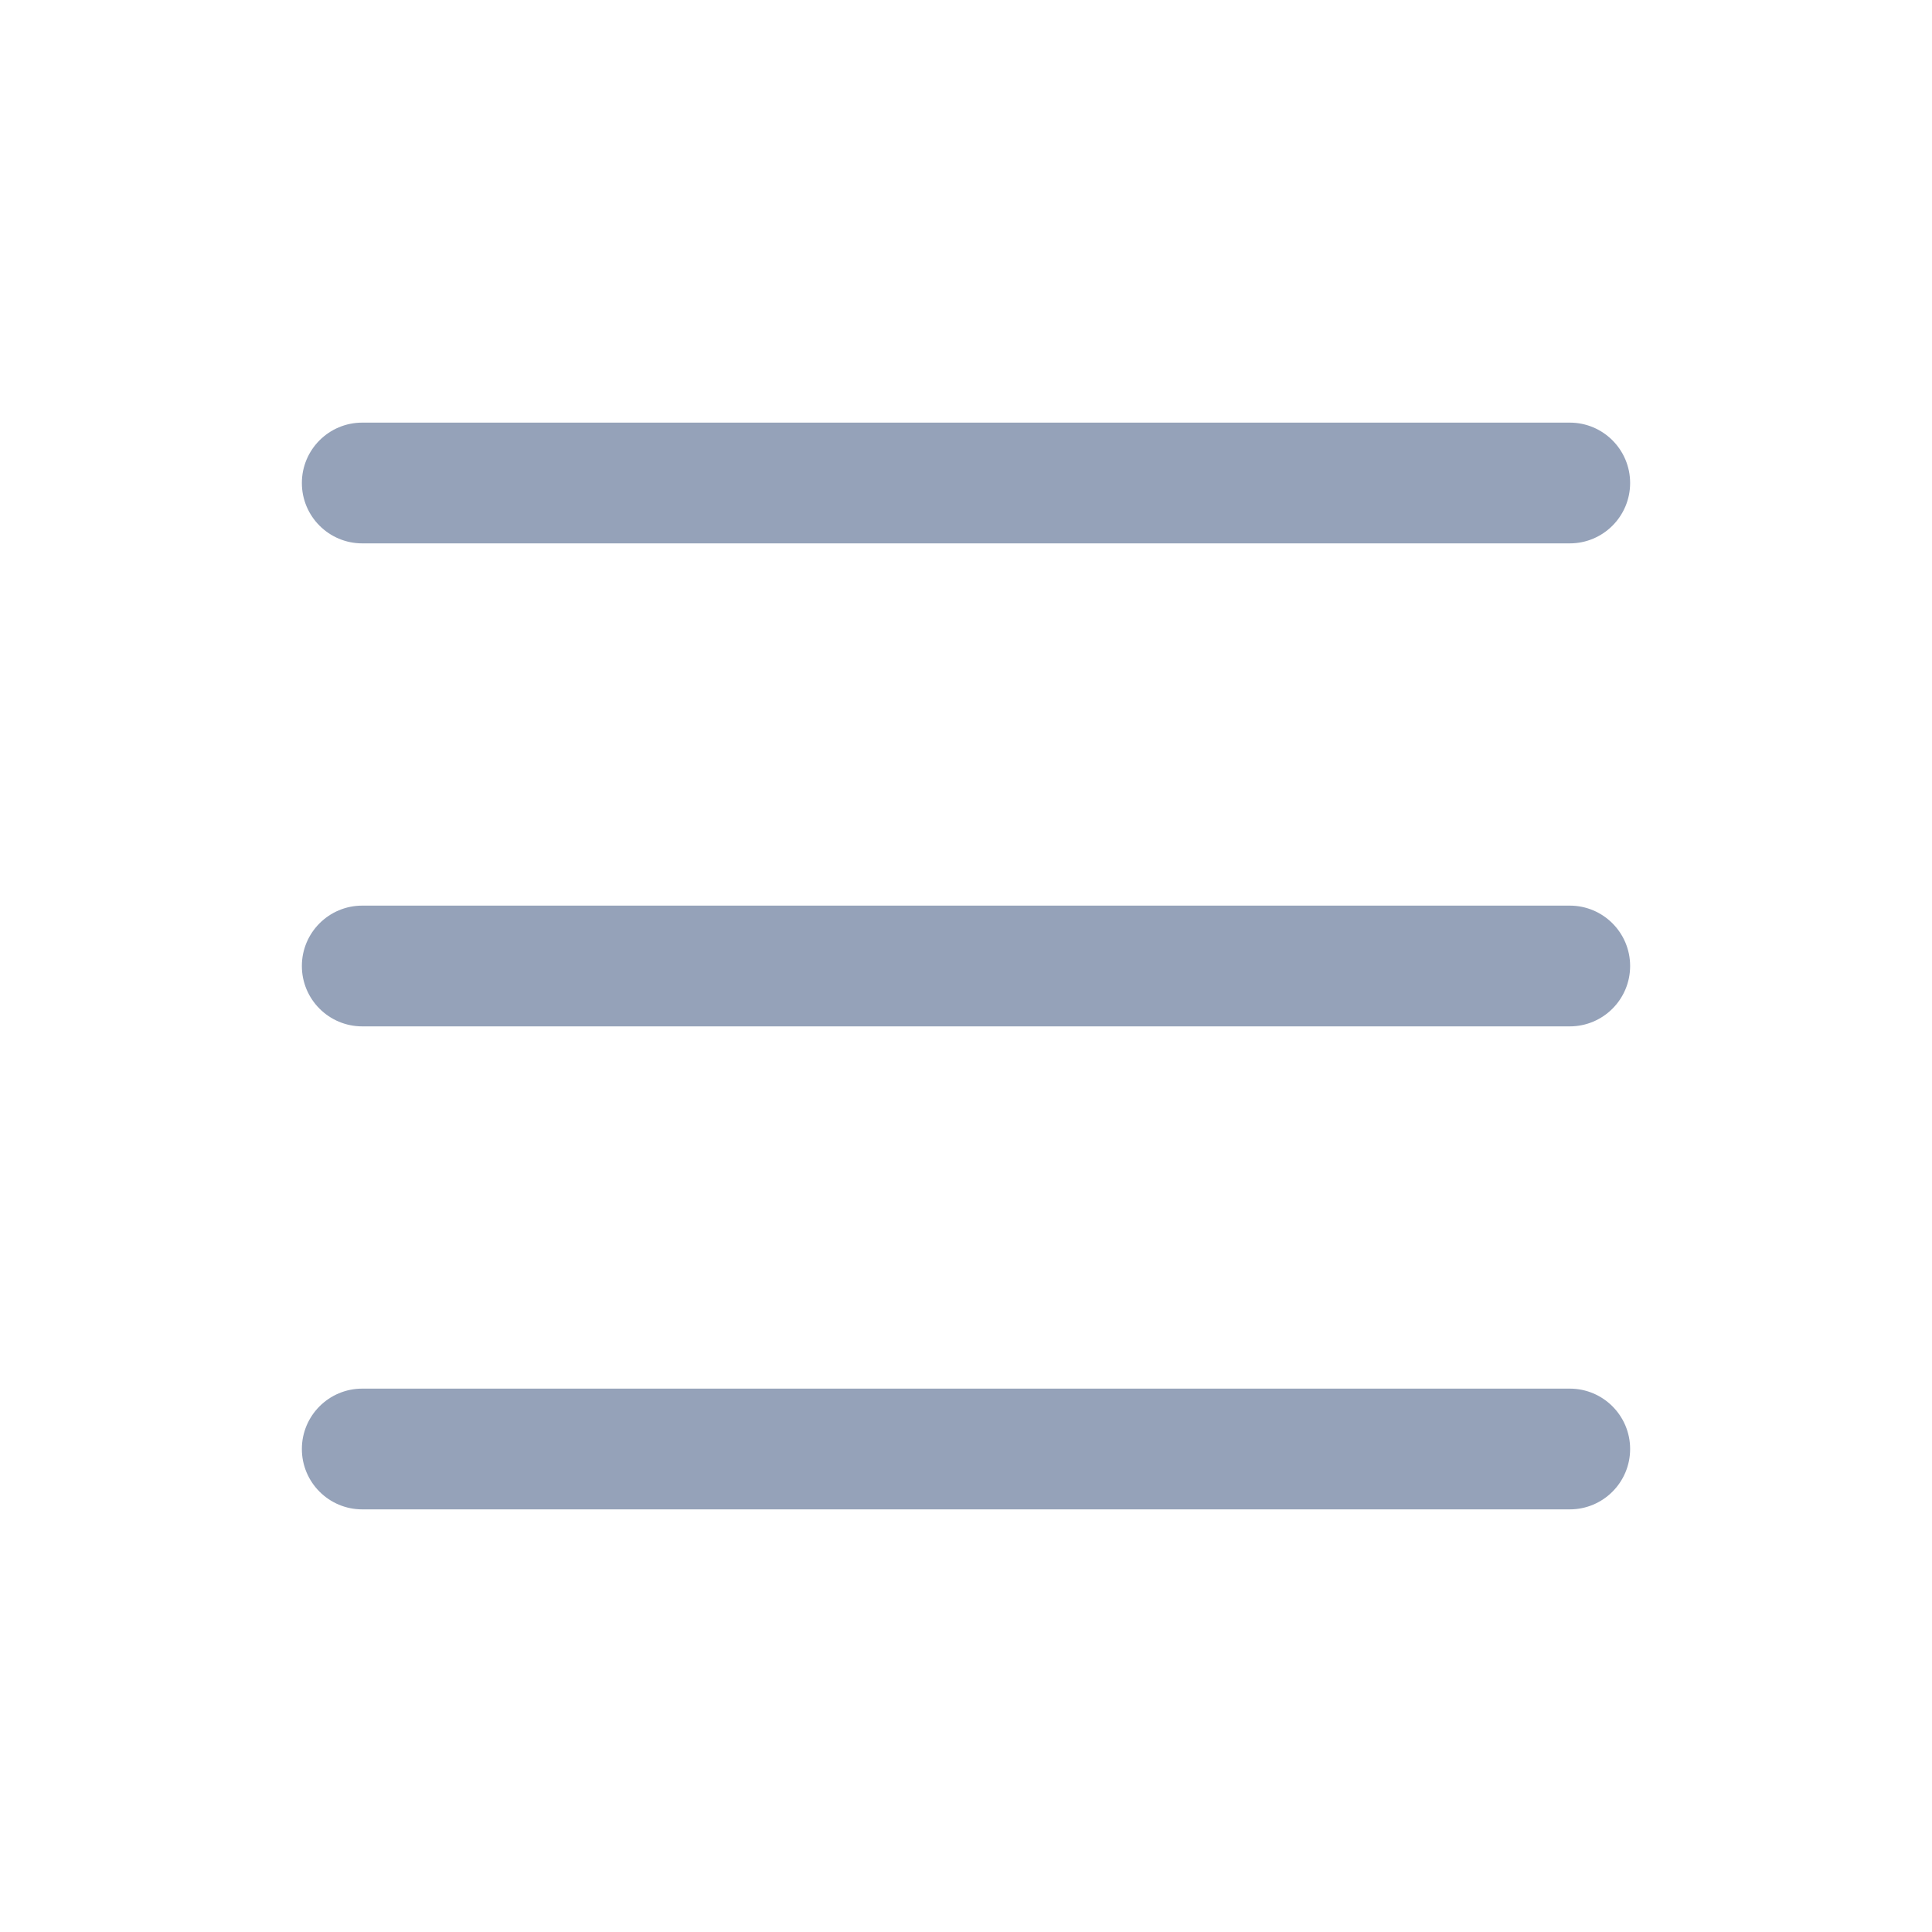
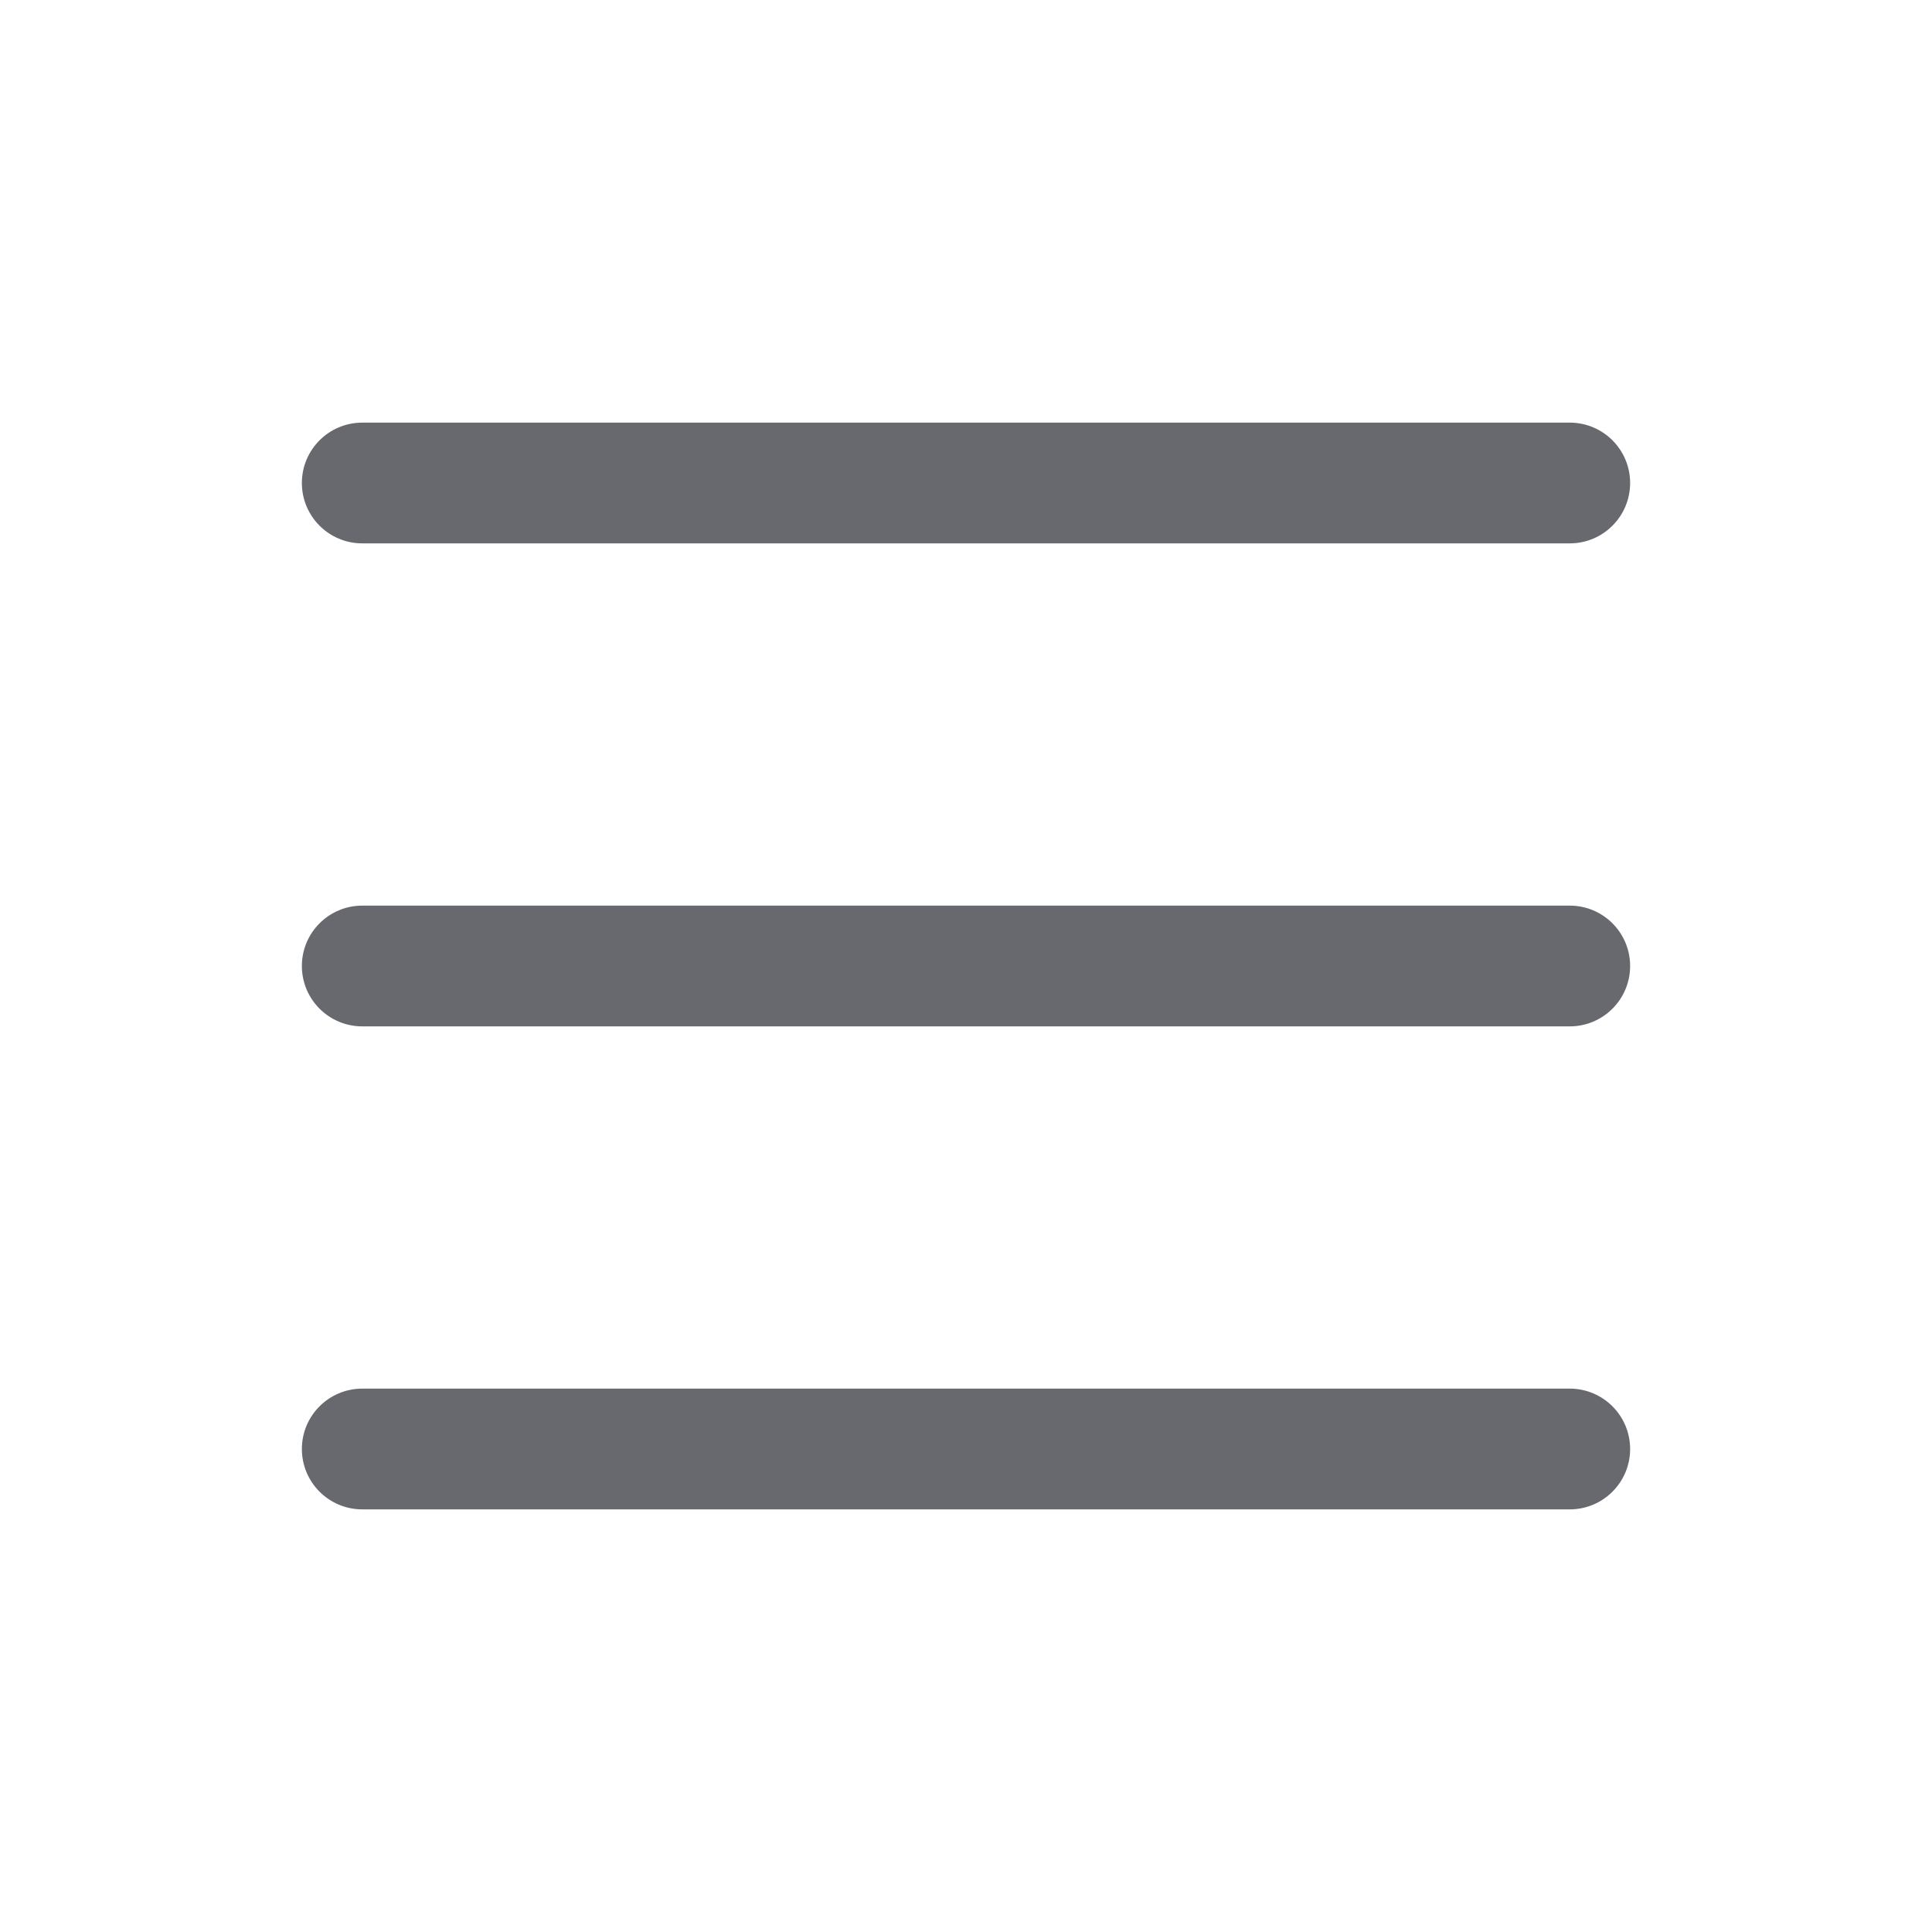
- <svg xmlns="http://www.w3.org/2000/svg" width="16" height="16" fill="#95a2b9" class="bi bi-list" viewBox="0 0 16 16">
+ <svg xmlns="http://www.w3.org/2000/svg" width="16" height="16" fill="#67696f" class="bi bi-list" viewBox="0 0 16 16">
  <path fill-rule="evenodd" d="M2.5 12a.5.5 0 0 1 .5-.5h10a.5.5 0 0 1 0 1H3a.5.5 0 0 1-.5-.5zm0-4a.5.5 0 0 1 .5-.5h10a.5.5 0 0 1 0 1H3a.5.5 0 0 1-.5-.5zm0-4a.5.5 0 0 1 .5-.5h10a.5.5 0 0 1 0 1H3a.5.5 0 0 1-.5-.5z" />
</svg>
